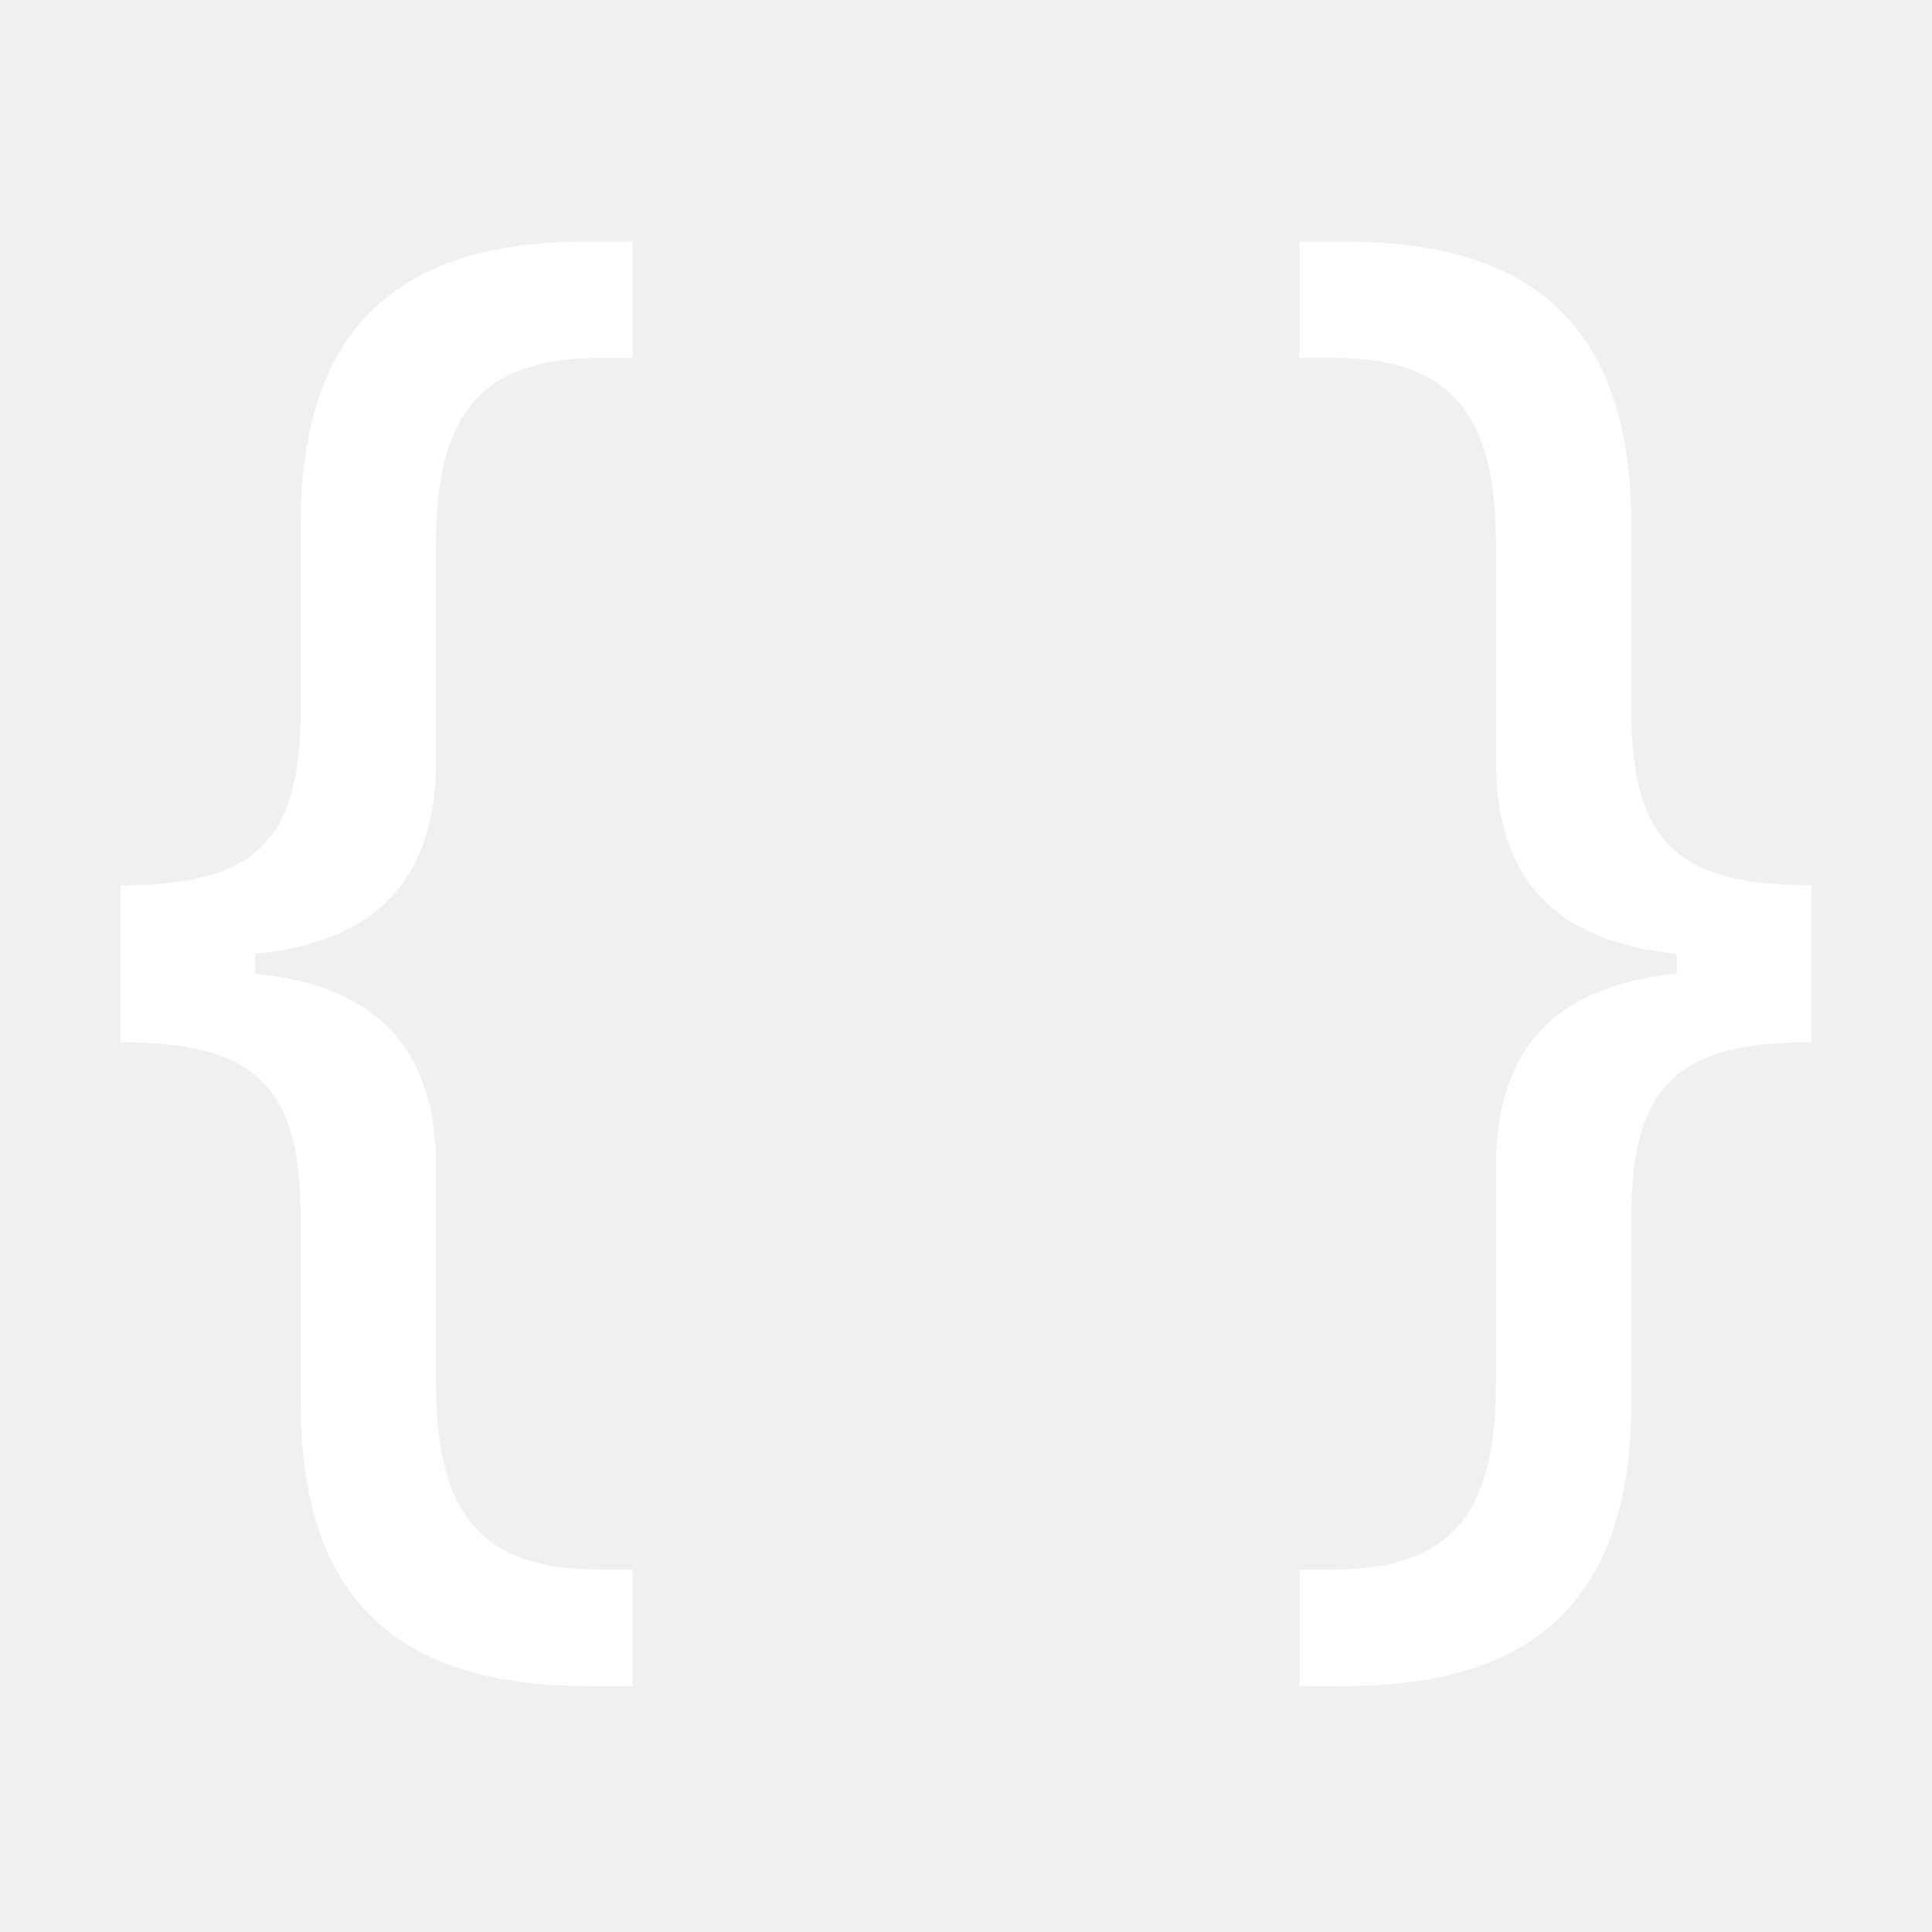
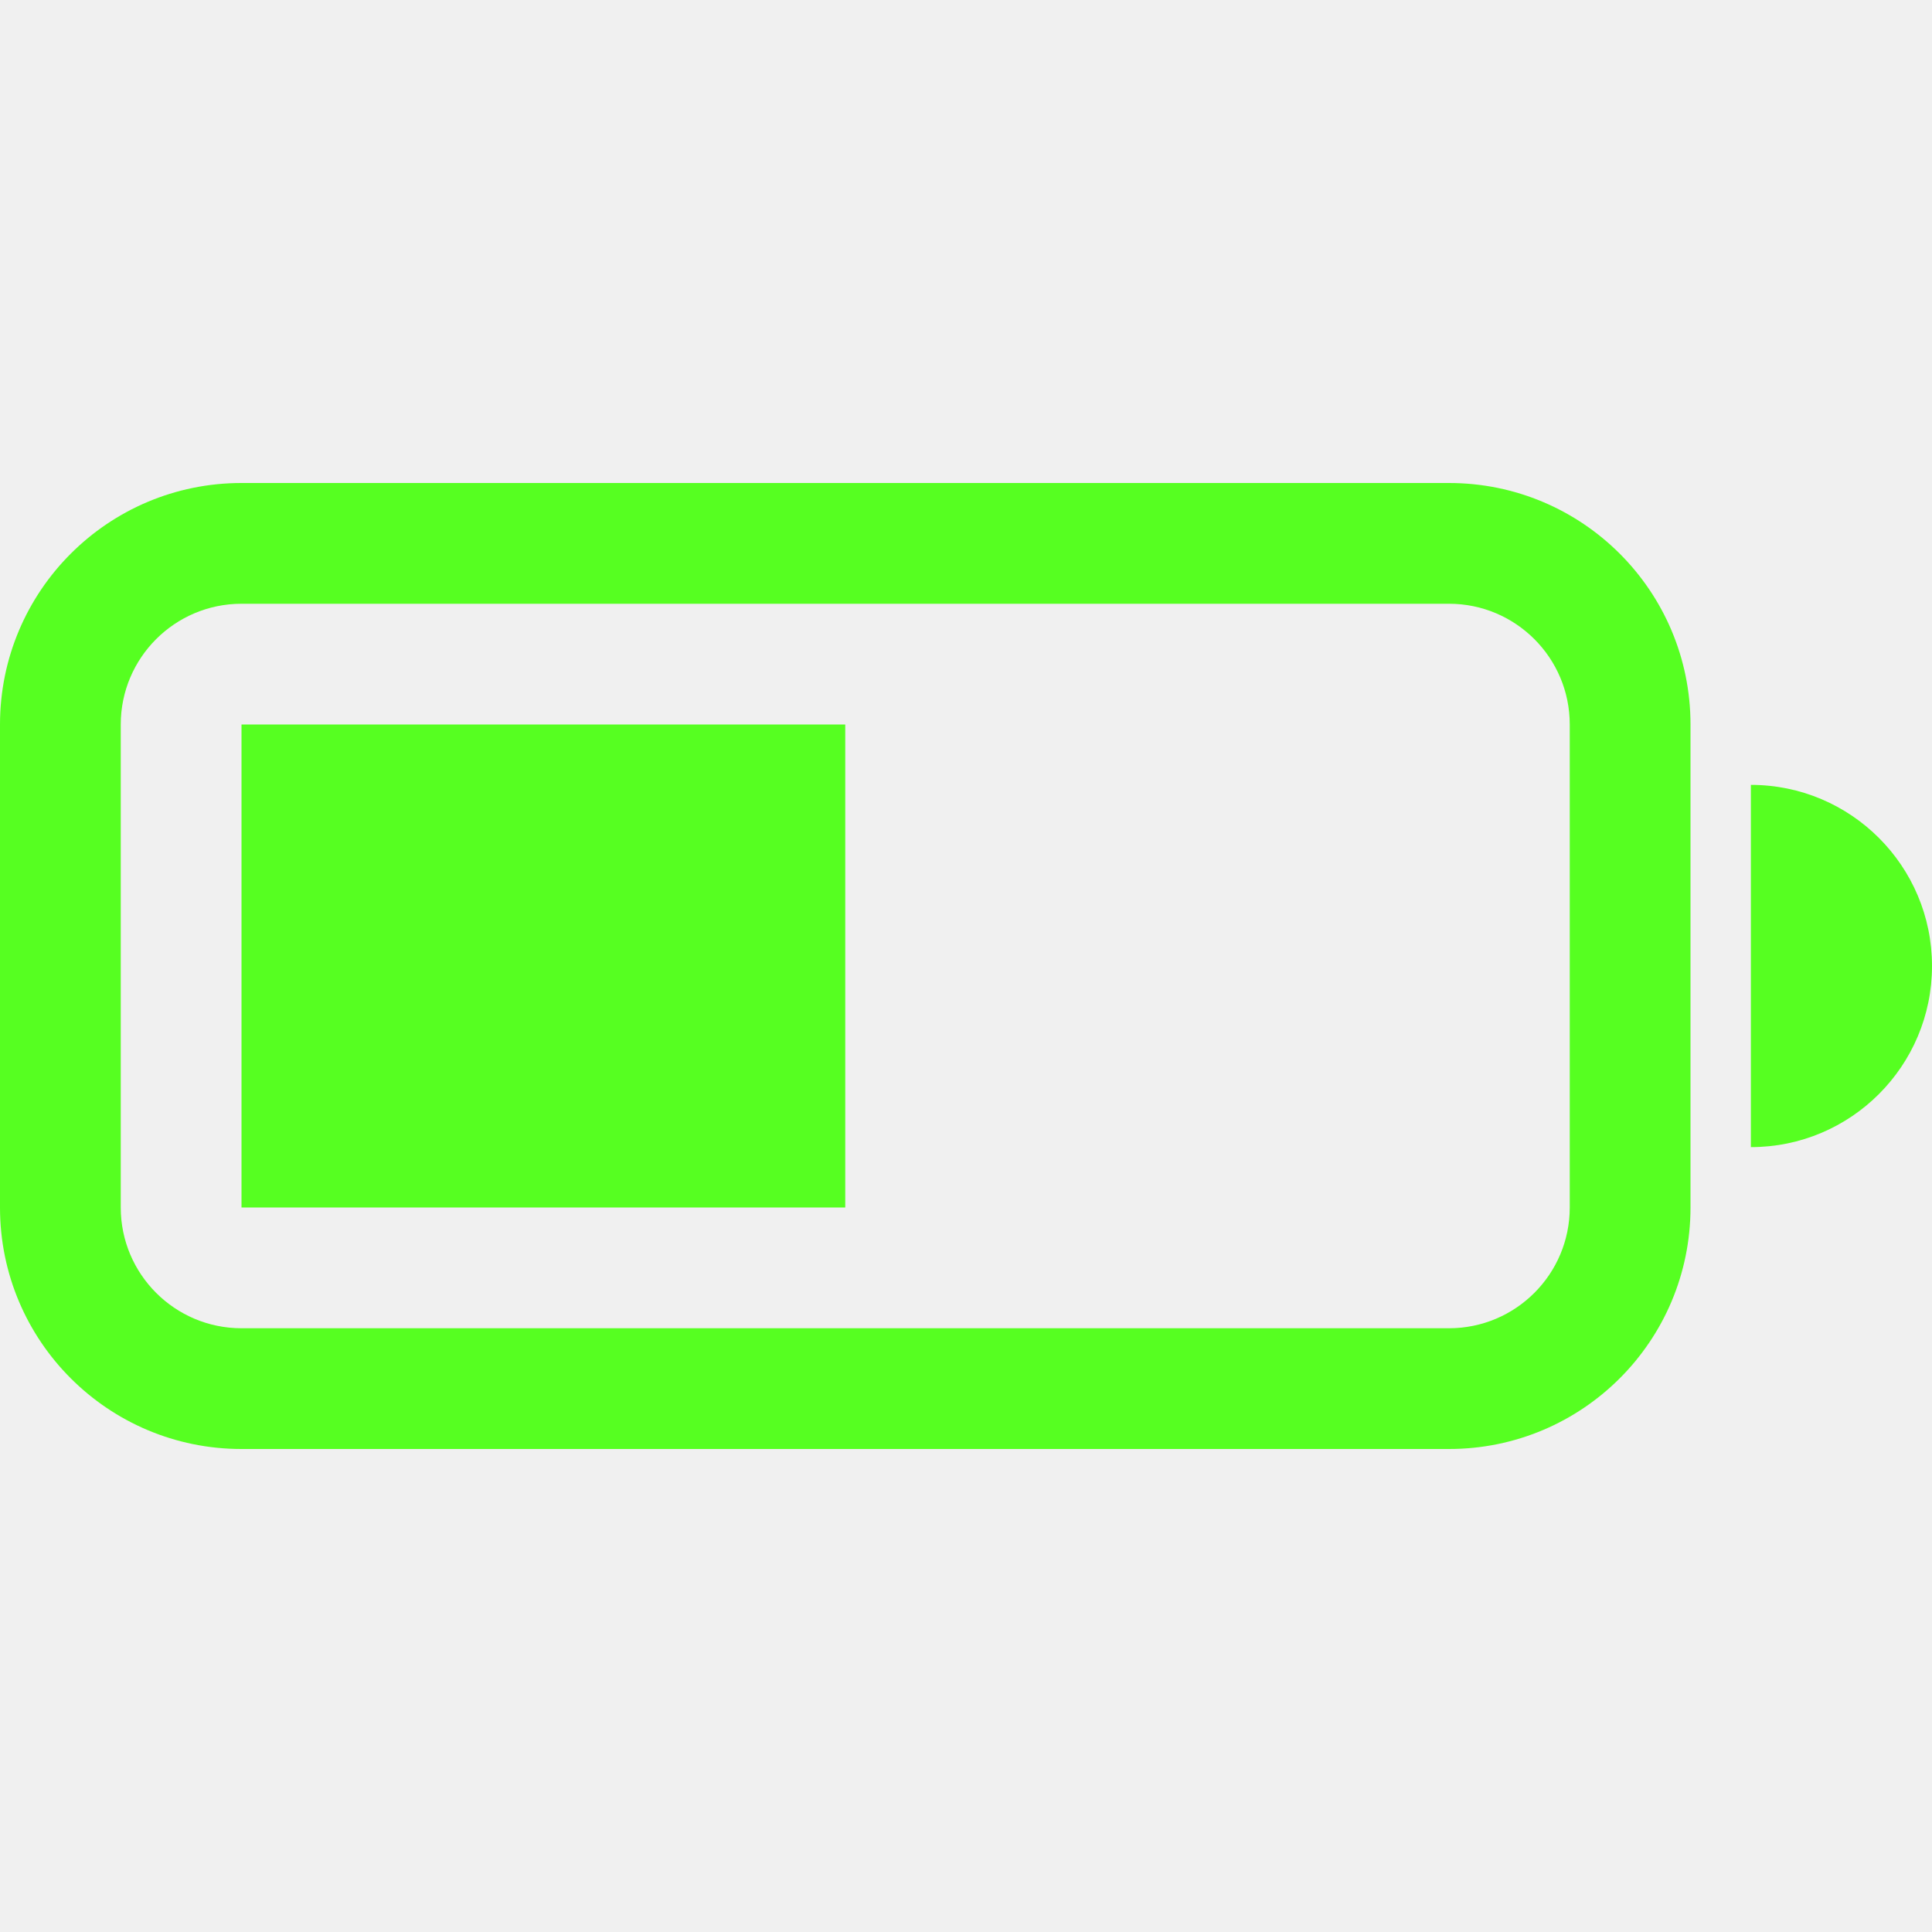
<svg xmlns="http://www.w3.org/2000/svg" width="16" height="16" viewBox="0 0 16 16" fill="currentColor" overflow="hidden">
  <style>
- .MsftOfcThm_Text1_Fill_v2 {
-  fill:#FFFFFF; 
+ .MsftOfcResponsive_Fill_56ff21 {
+  fill:#56FF21; 
}
</style>
-   <path d="M2.114 8.063 2.114 7.9C3.119 7.798 3.611 7.285 3.611 6.3L3.611 4.503C3.611 3.409 4.001 2.965 4.965 2.965L5.238 2.965 5.238 2 4.862 2C3.25 2 2.49 2.759 2.49 4.352L2.49 5.876C2.49 6.97 2.114 7.332 1 7.332L1 8.631C2.114 8.631 2.49 8.993 2.49 10.087L2.49 11.611C2.49 13.204 3.249 13.963 4.862 13.963L5.238 13.963 5.238 12.999 4.965 12.999C4.001 12.999 3.611 12.555 3.611 11.461L3.611 9.663C3.611 8.679 3.119 8.166 2.114 8.063ZM13.886 7.9 13.886 8.063C12.881 8.166 12.389 8.679 12.389 9.663L12.389 11.461C12.389 12.555 11.999 12.999 11.035 12.999L10.762 12.999 10.762 13.963 11.138 13.963C12.751 13.963 13.51 13.204 13.51 11.611L13.51 10.087C13.51 8.993 13.886 8.631 15 8.631L15 7.332C13.886 7.332 13.51 6.97 13.51 5.876L13.51 4.352C13.51 2.759 12.75 2 11.138 2L10.762 2 10.762 2.964 11.035 2.964C11.999 2.964 12.389 3.408 12.389 4.502L12.389 6.3C12.389 7.284 12.881 7.797 13.886 7.9Z" class="MsftOfcThm_Text1_Fill_v2" fill="#FFFFFF" />
+   <path d="M2 6 7 6 7 10 2 10 2 6Z" class="MsftOfcResponsive_Fill_56ff21" fill="#56FF21" />
+   <path d="M2 4C0.895 4 -4.44089e-16 4.895 0 6L0 10C0 11.105 0.895 12 2 12L12 12C13.105 12 14 11.105 14 10L14 6C14 4.895 13.105 4 12 4L2 4ZM12 5C12.552 5 13 5.448 13 6L13 10C13 10.552 12.552 11 12 11L2 11C1.448 11 1 10.552 1 10L1 6C1 5.448 1.448 5 2 5L12 5ZM16 8C16 8.828 15.328 9.5 14.5 9.5L14.5 6.5C15.328 6.5 16 7.172 16 8Z" class="MsftOfcResponsive_Fill_56ff21" fill="#56FF21" />
</svg>
